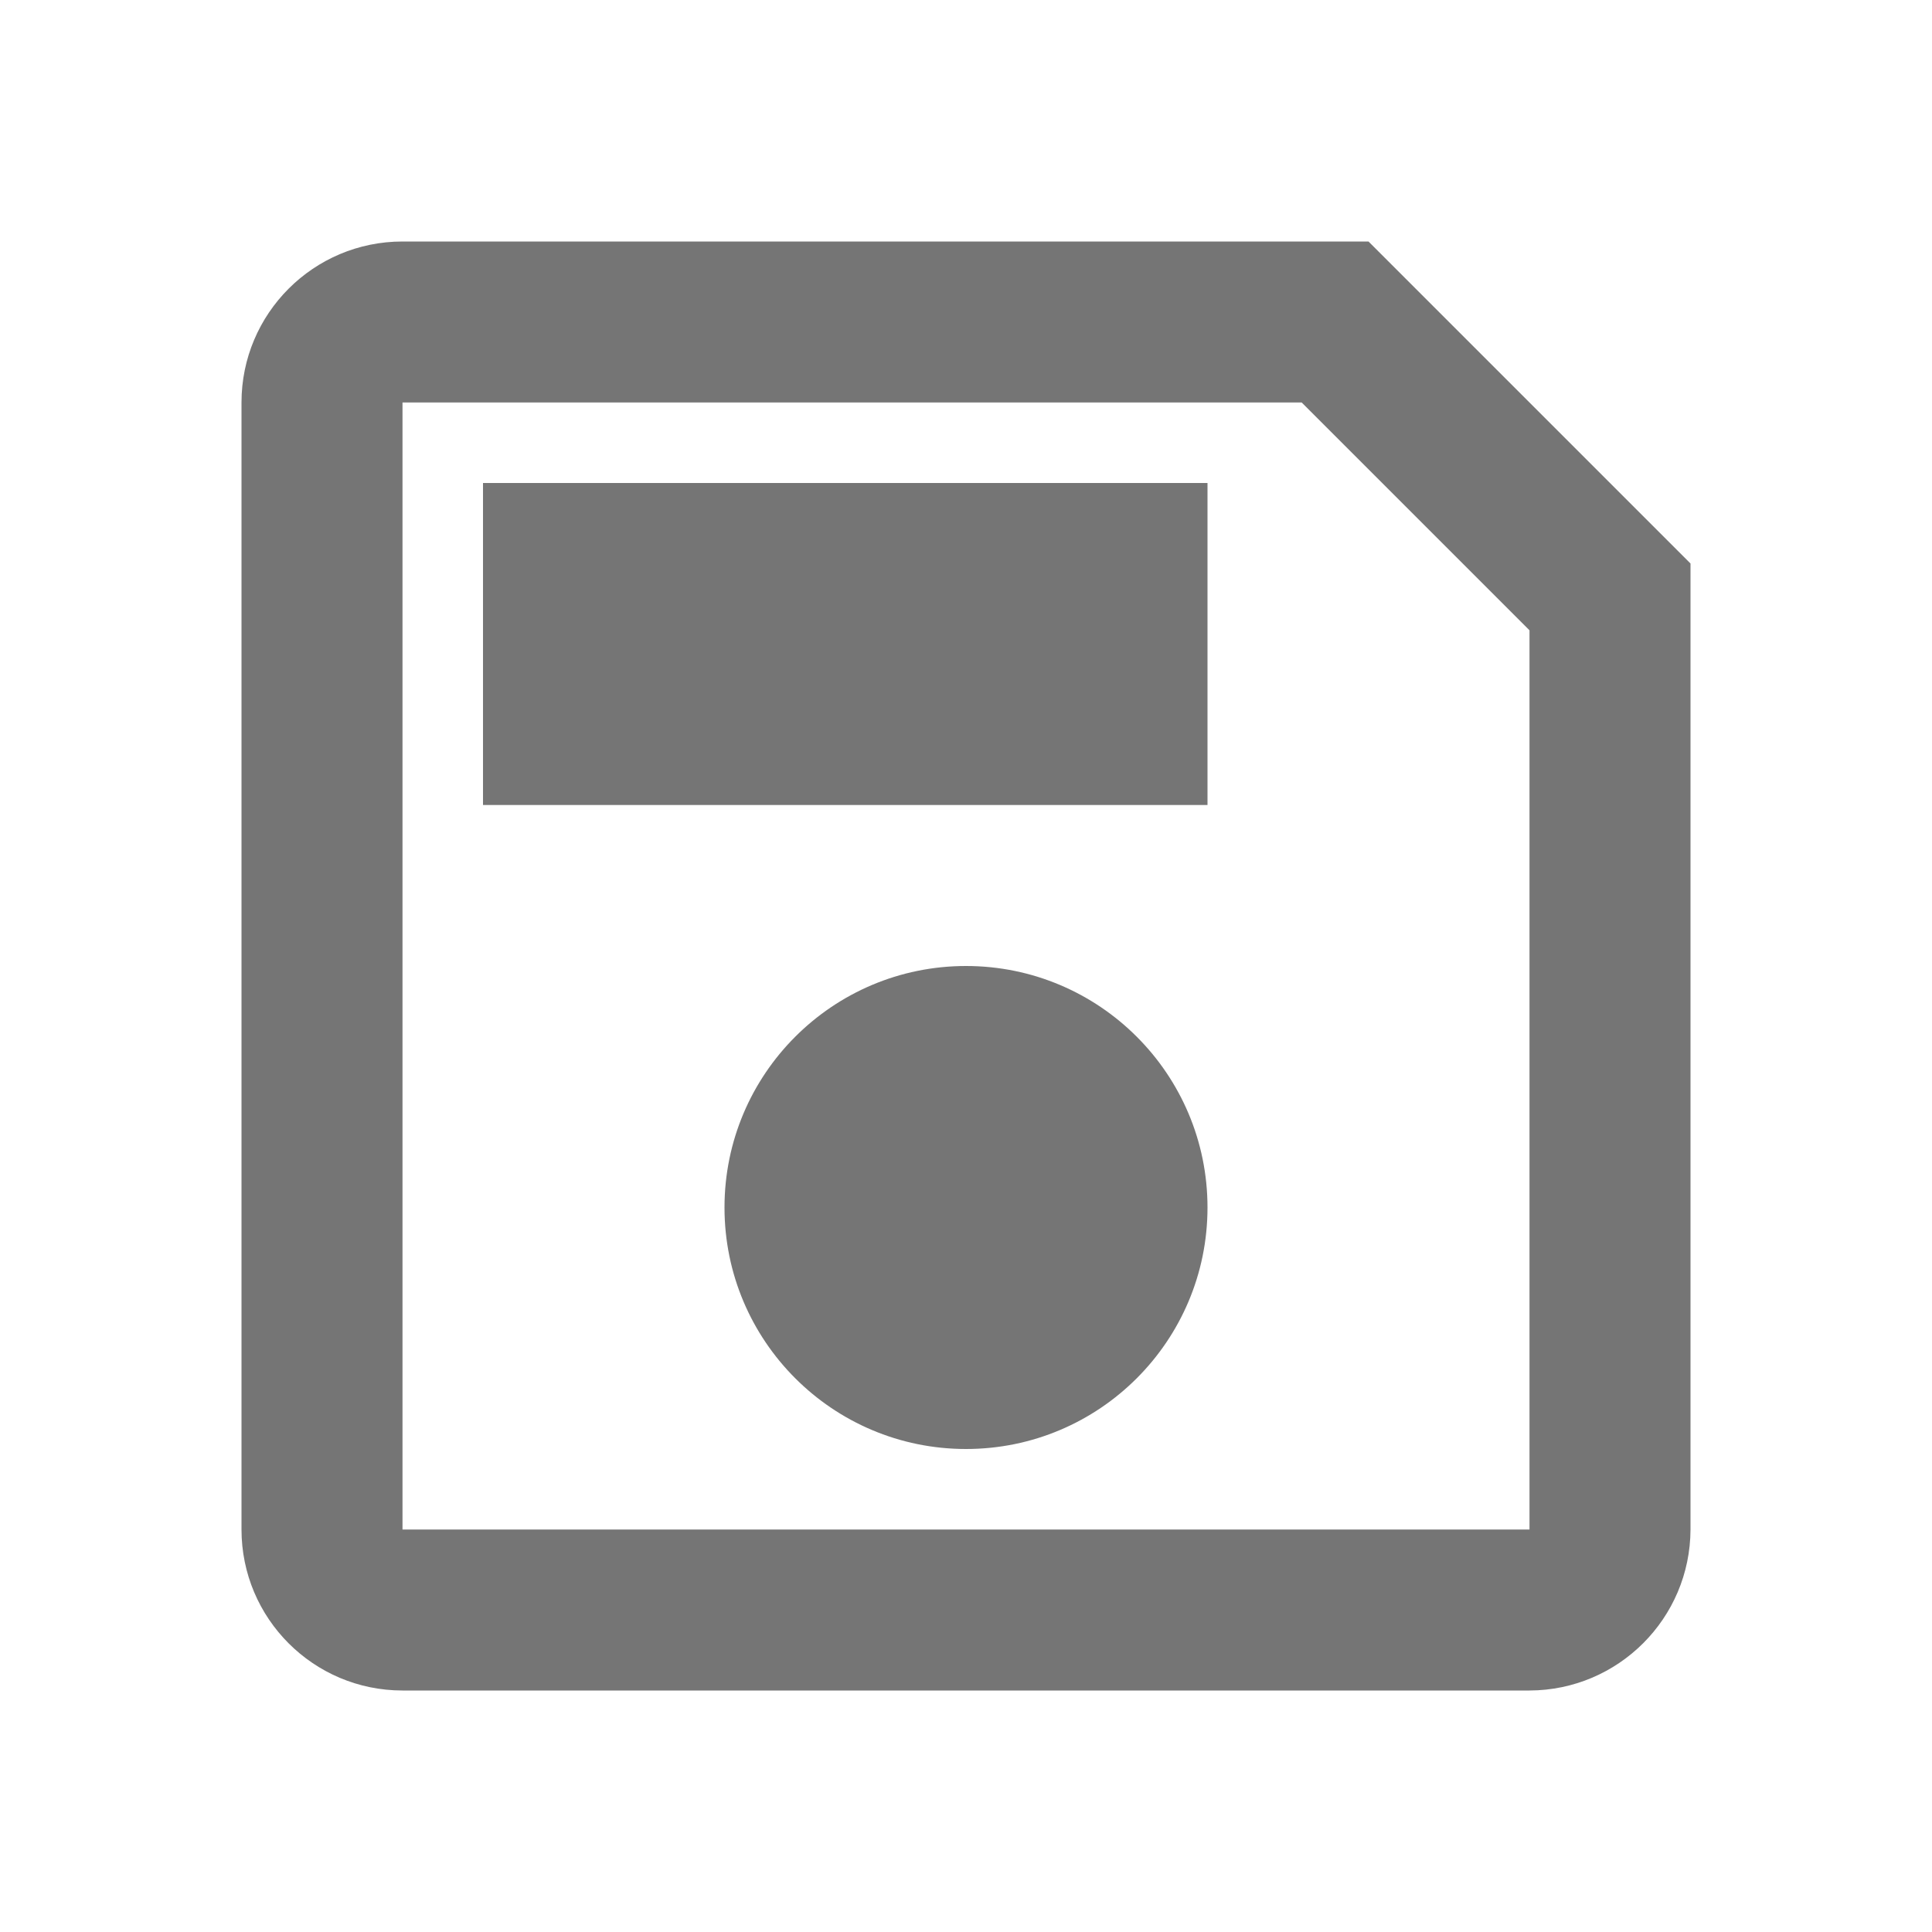
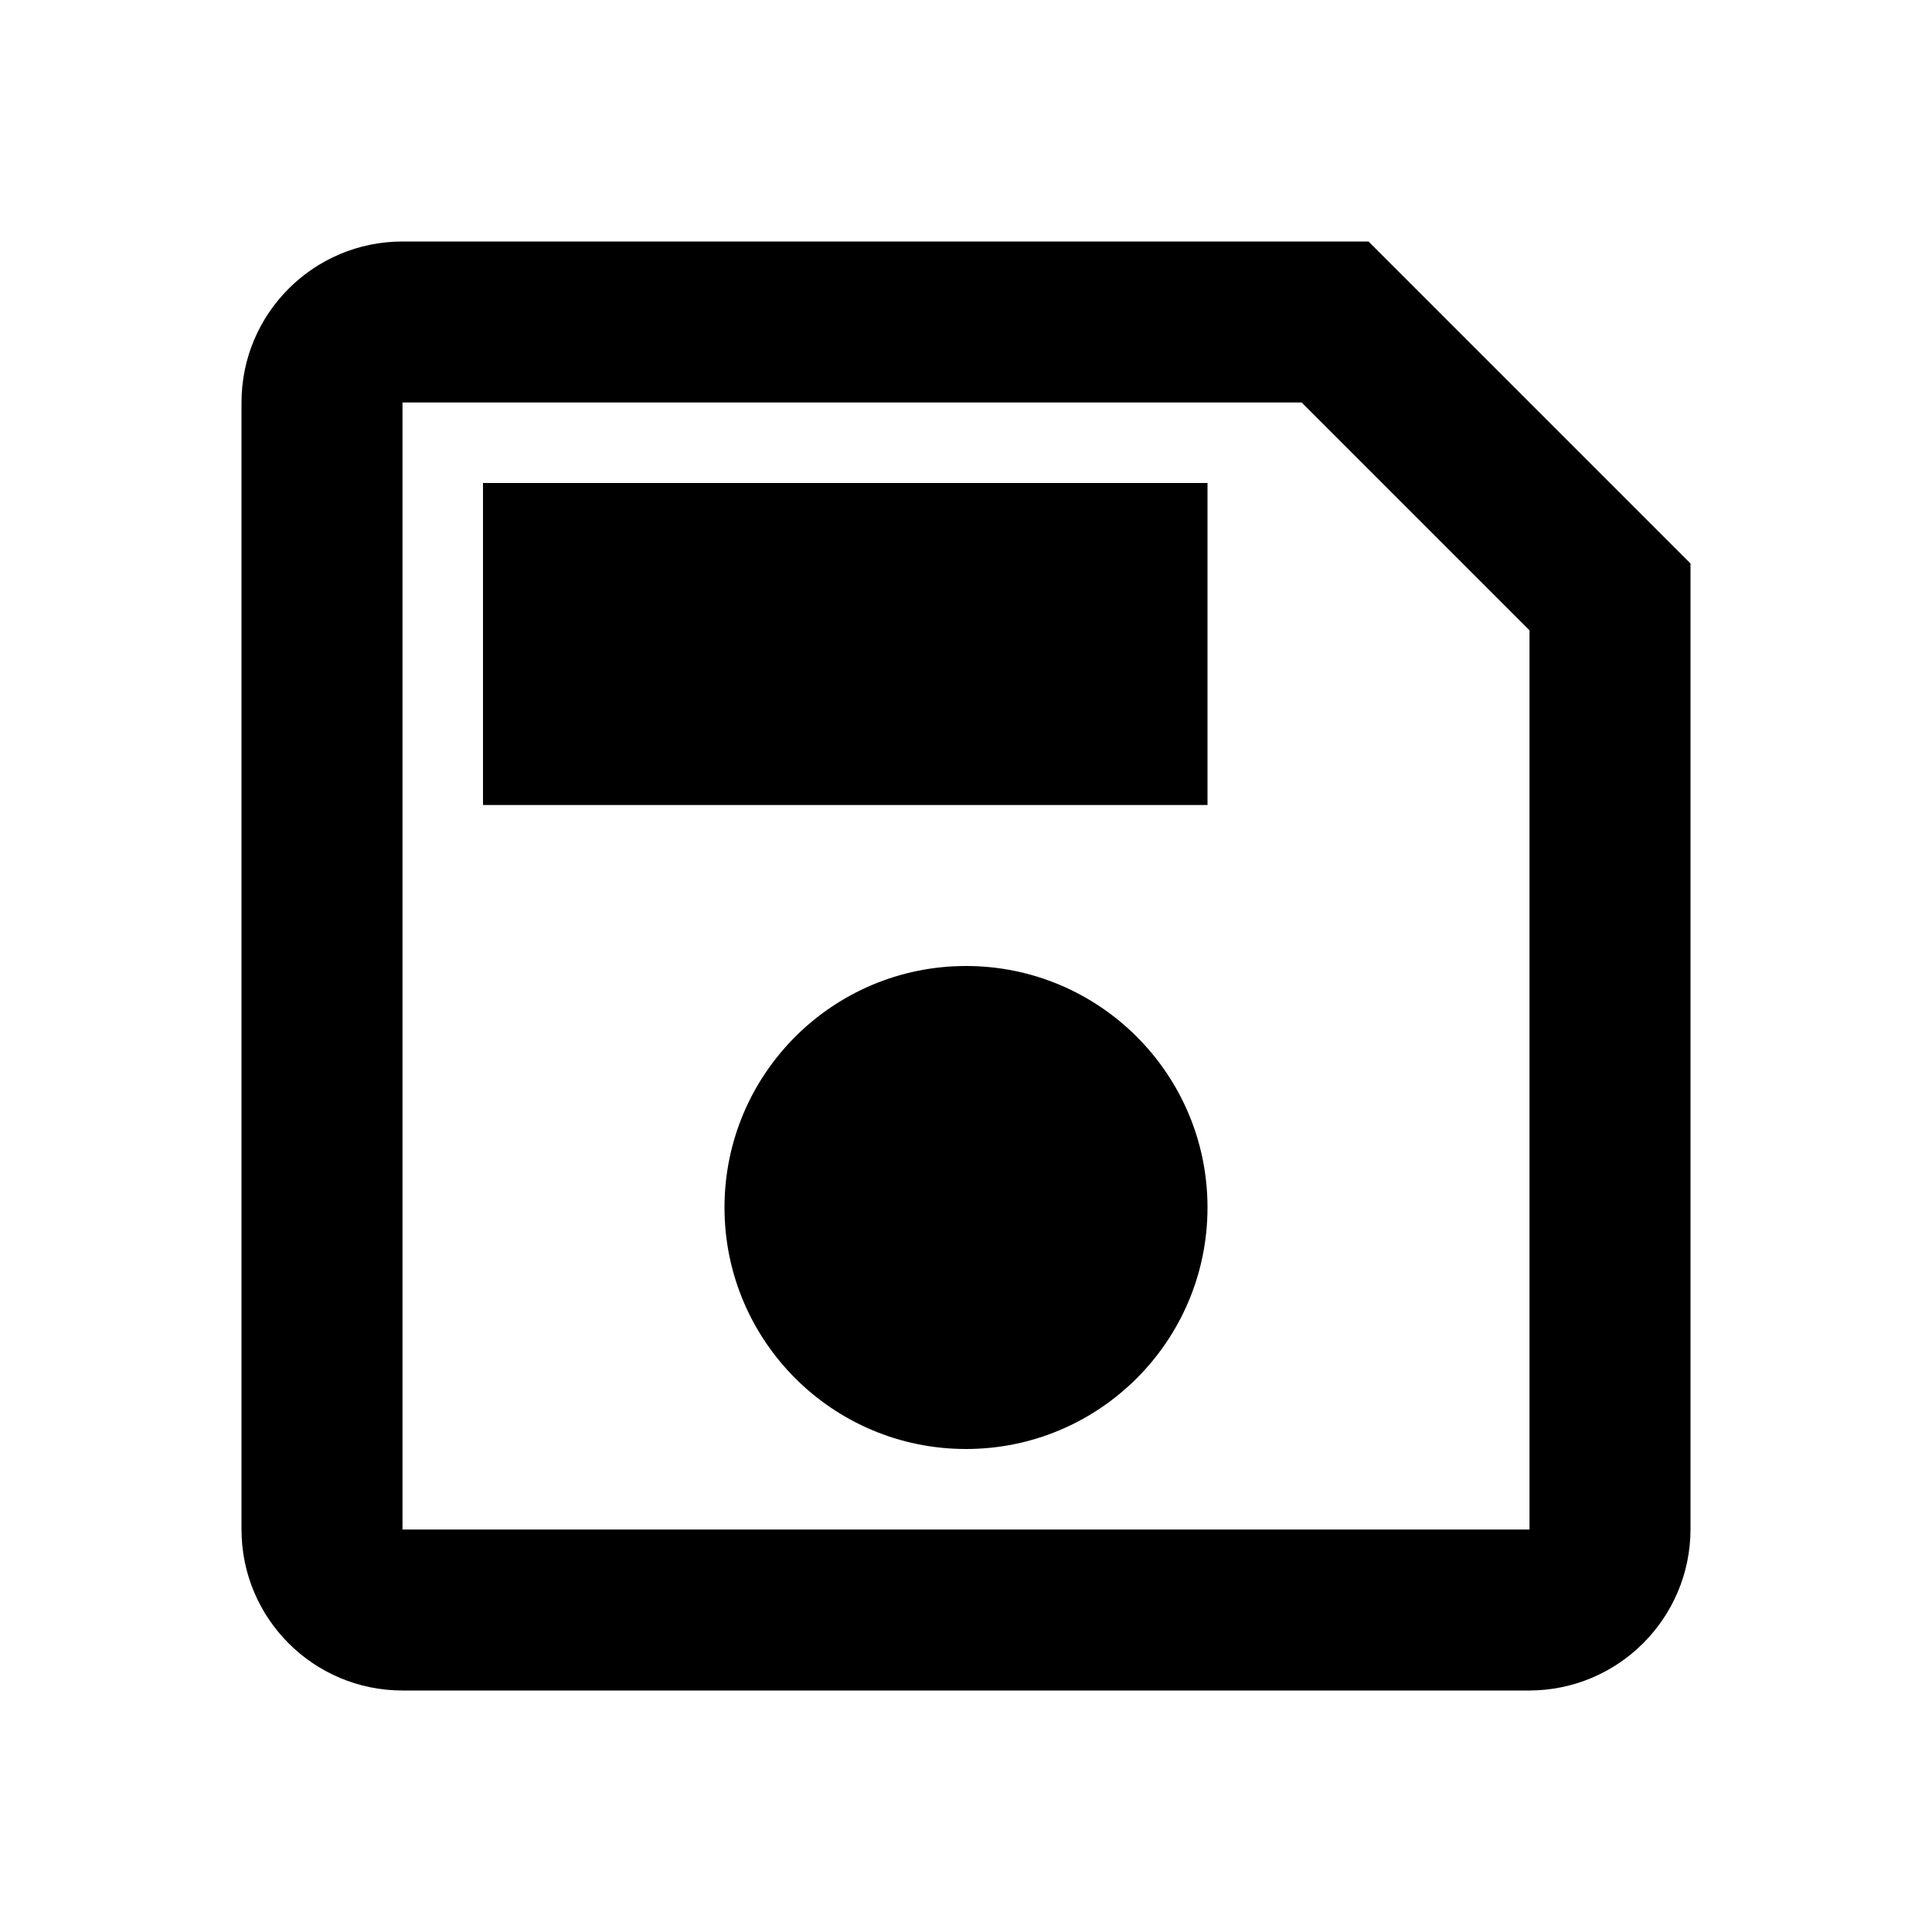
<svg xmlns="http://www.w3.org/2000/svg" width="24" height="24" viewBox="0 0 24 24">
-   <g id="save-24px_1_" data-name="save-24px (1)" opacity="0.54">
+   <g id="save-24px_1_" data-name="save-24px (1)" opacity="1">
    <path id="Path_17965" data-name="Path 17965" d="M0,0H24V24H0Z" fill="none" />
    <path id="Path_17966" data-name="Path 17966" d="M17,3H5A2,2,0,0,0,3,5V19a2,2,0,0,0,2,2H19a2.006,2.006,0,0,0,2-2V7Zm2,16H5V5H16.17L19,7.83Zm-7-7a3,3,0,1,0,3,3A3,3,0,0,0,12,12ZM6,6h9v4H6Z" />
  </g>
</svg>
